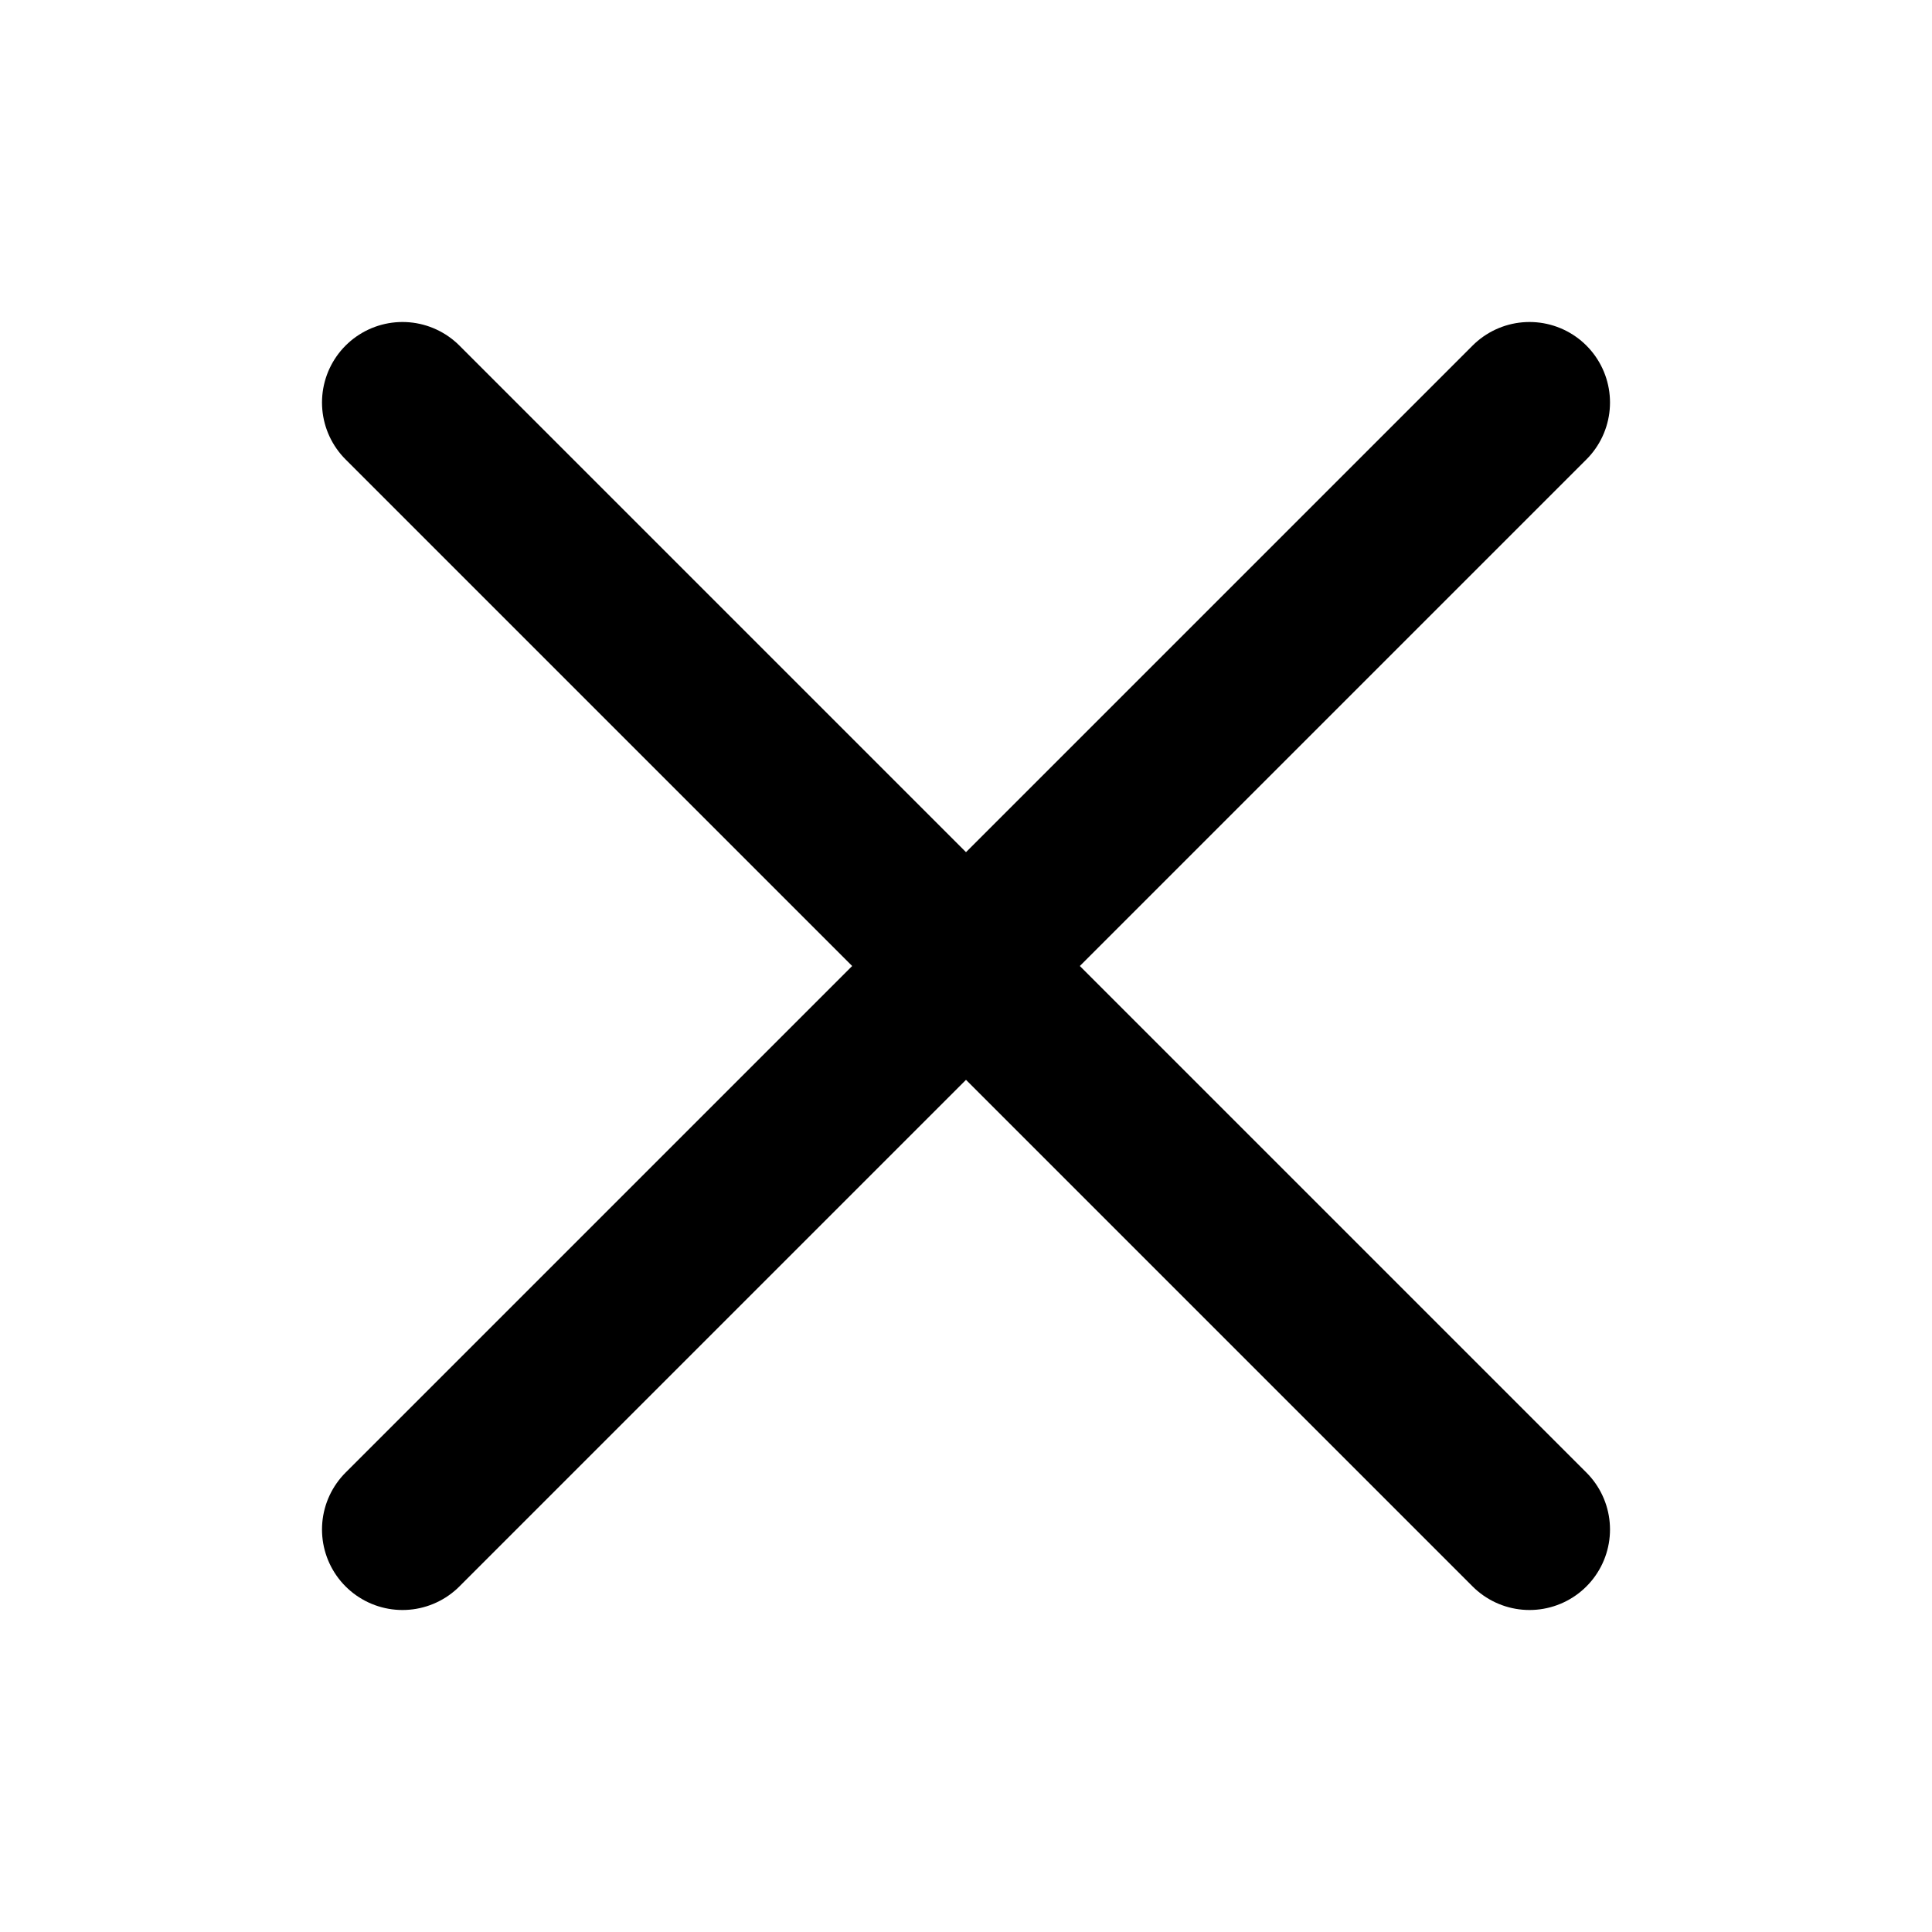
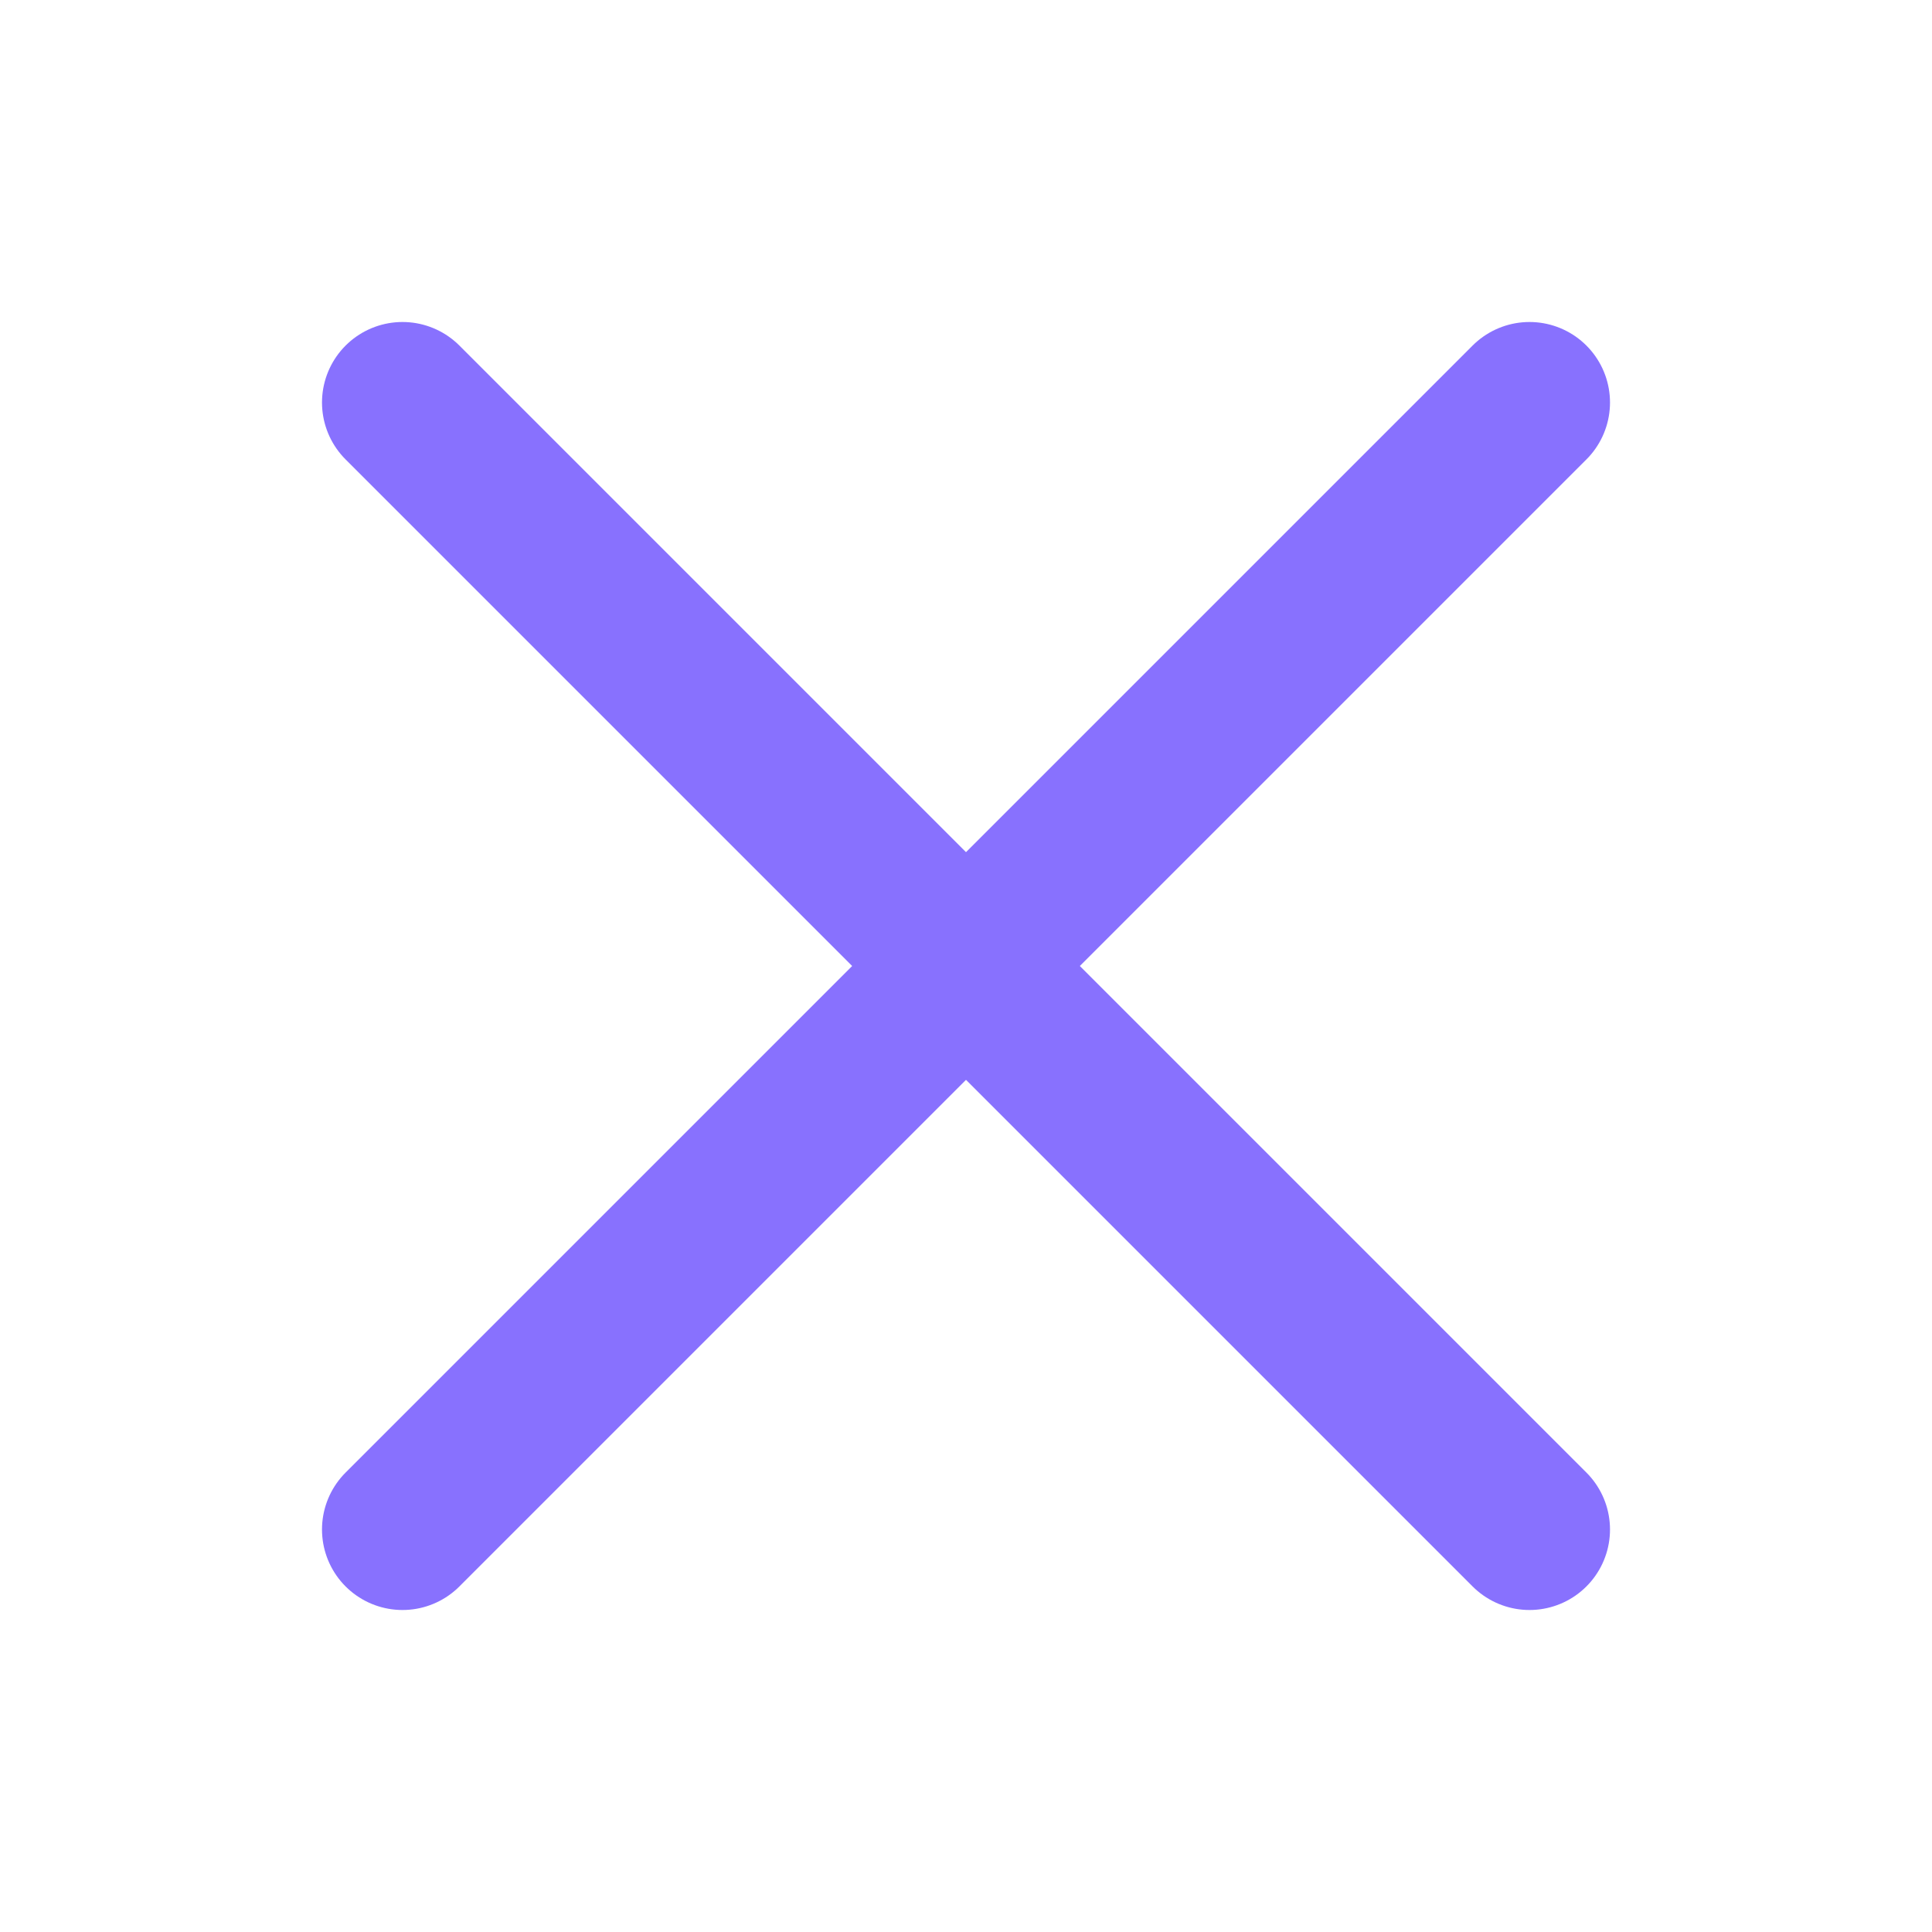
- <svg xmlns="http://www.w3.org/2000/svg" width="64px" height="64px" viewBox="0 0 24 24" fill="none">
+ <svg xmlns="http://www.w3.org/2000/svg" width="23px" height="23px" viewBox="0 0 24 24" fill="none">
  <g id="SVGRepo_bgCarrier" stroke-width="0" />
  <g id="SVGRepo_tracerCarrier" stroke-linecap="round" stroke-linejoin="round" />
  <g id="SVGRepo_iconCarrier">
-     <path d="M5 5L19 19M5 19L19 5" stroke="#000000" stroke-width="2" stroke-linecap="round" stroke-linejoin="round" />
+     <path d="M5 5L19 19M5 19L19 5" stroke="#8871fe" stroke-width="2" stroke-linecap="round" stroke-linejoin="round" />
  </g>
</svg>
